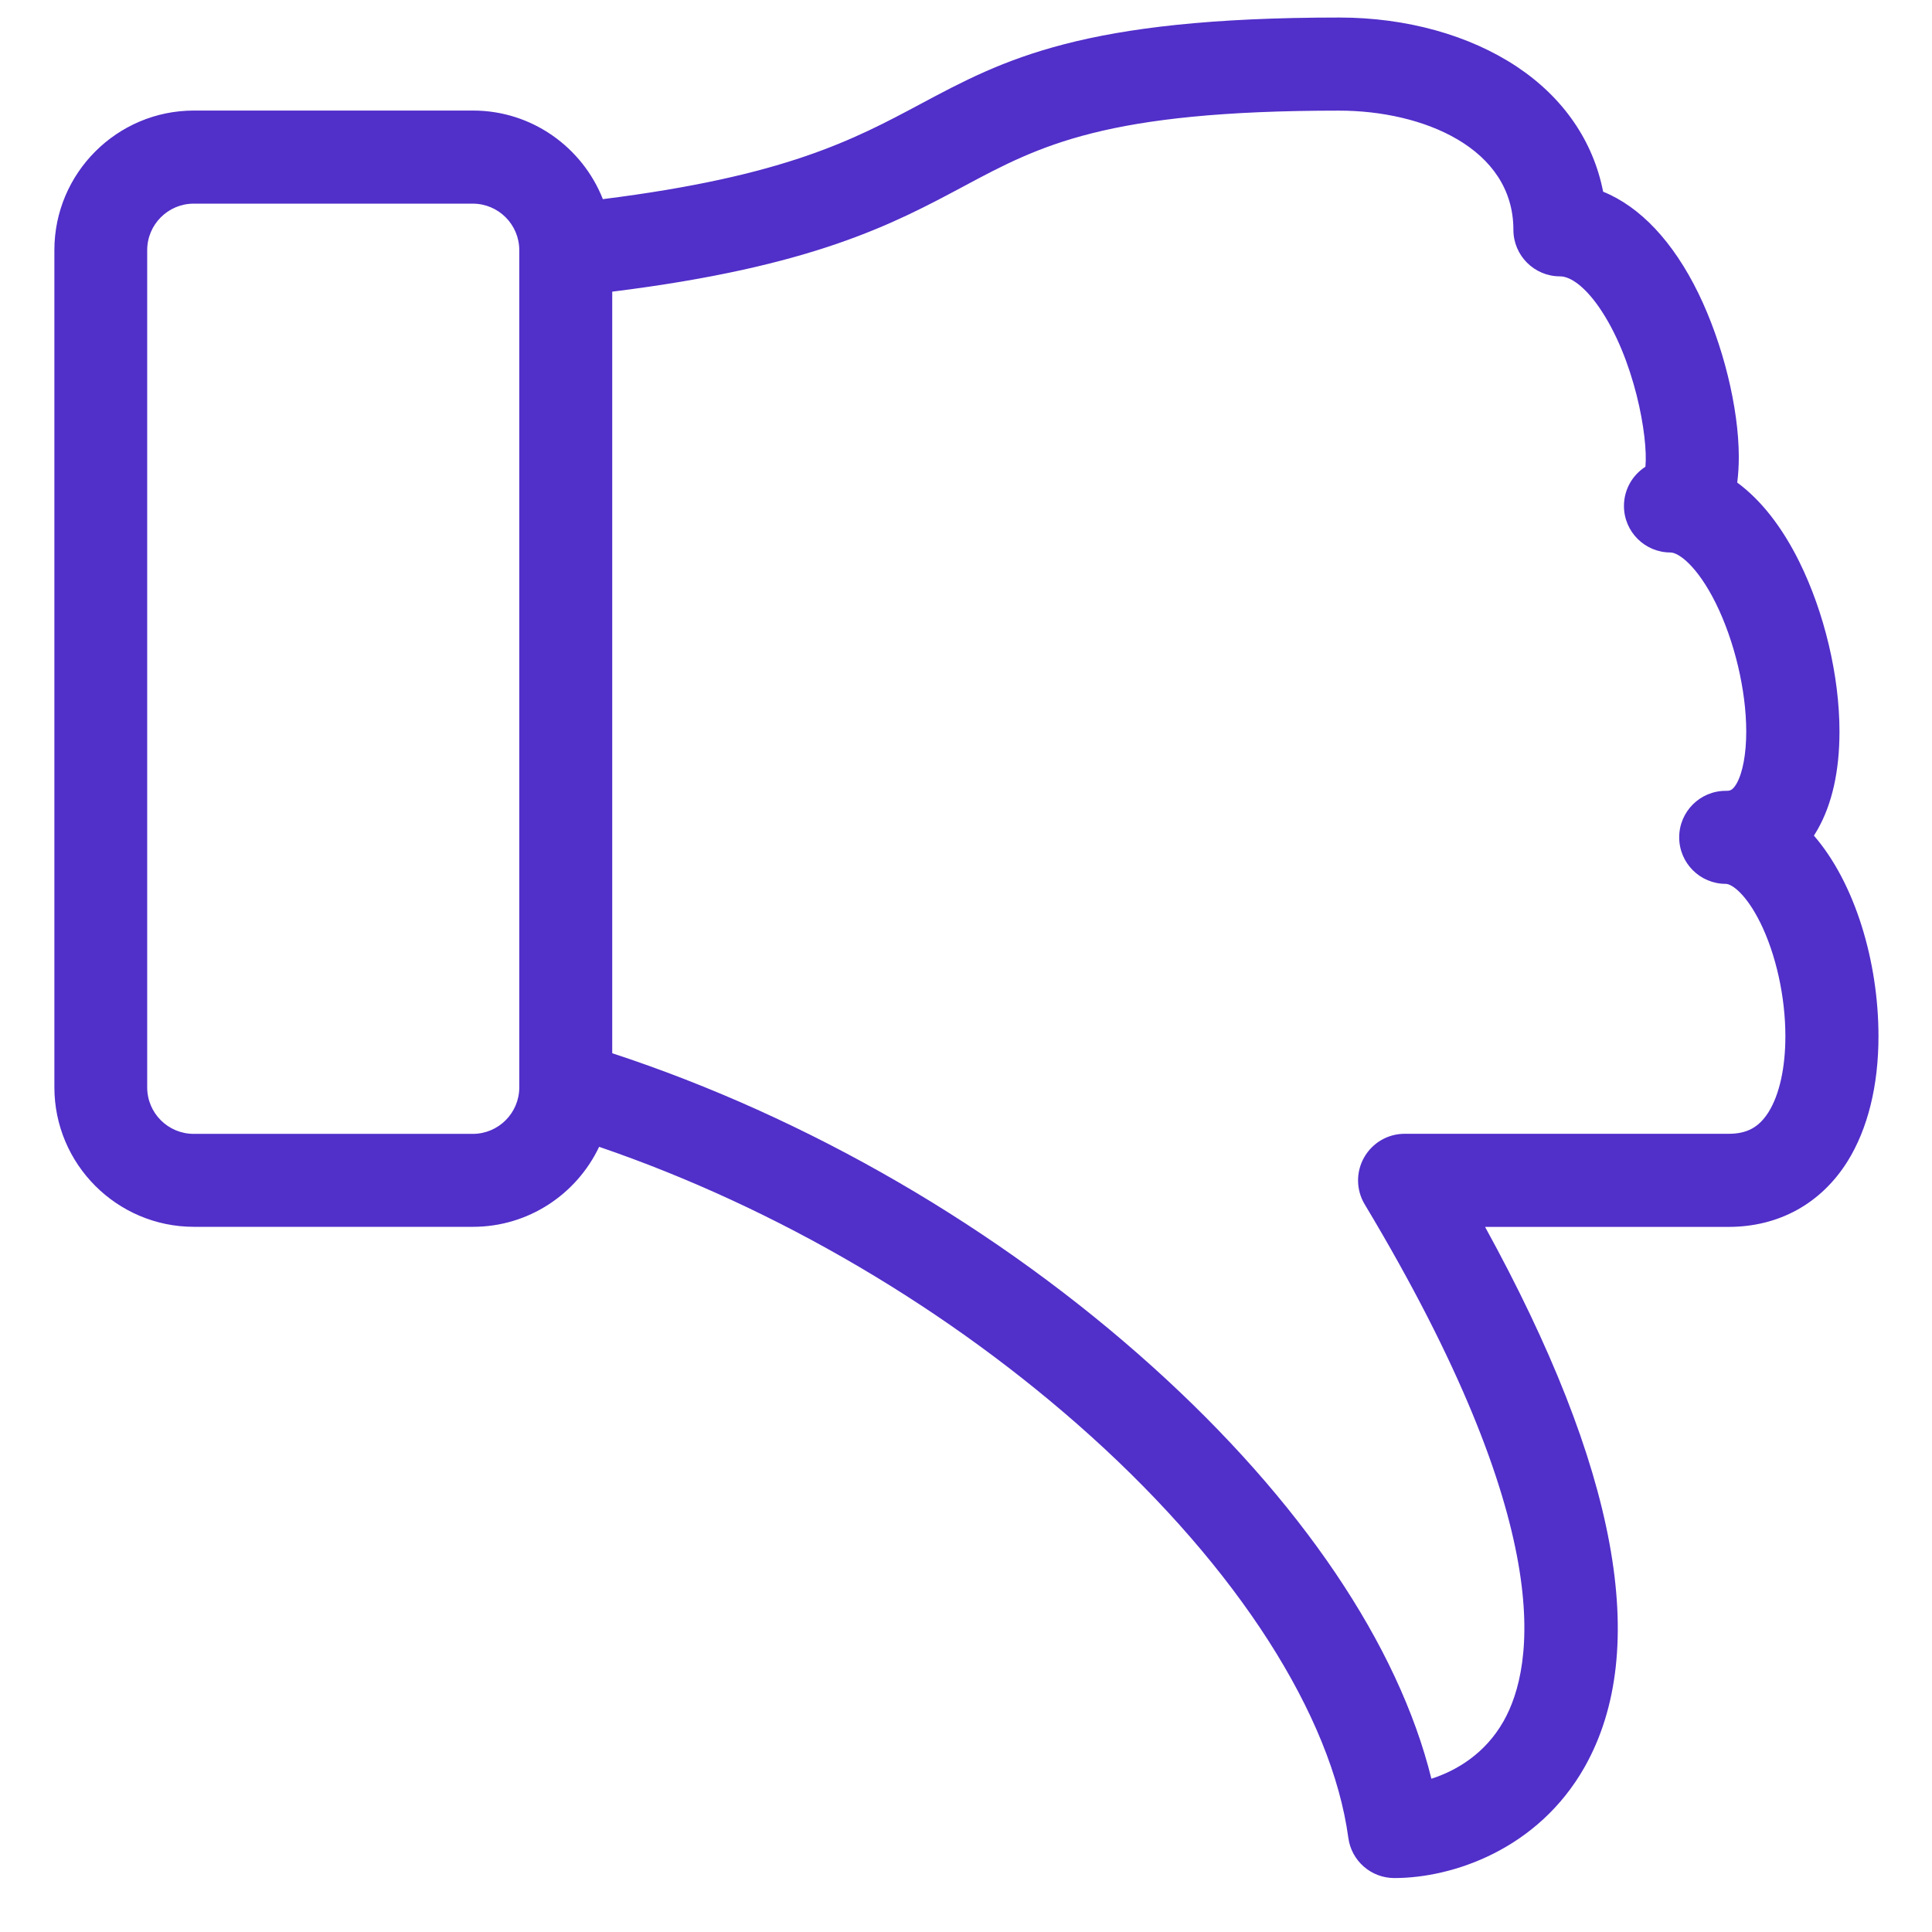
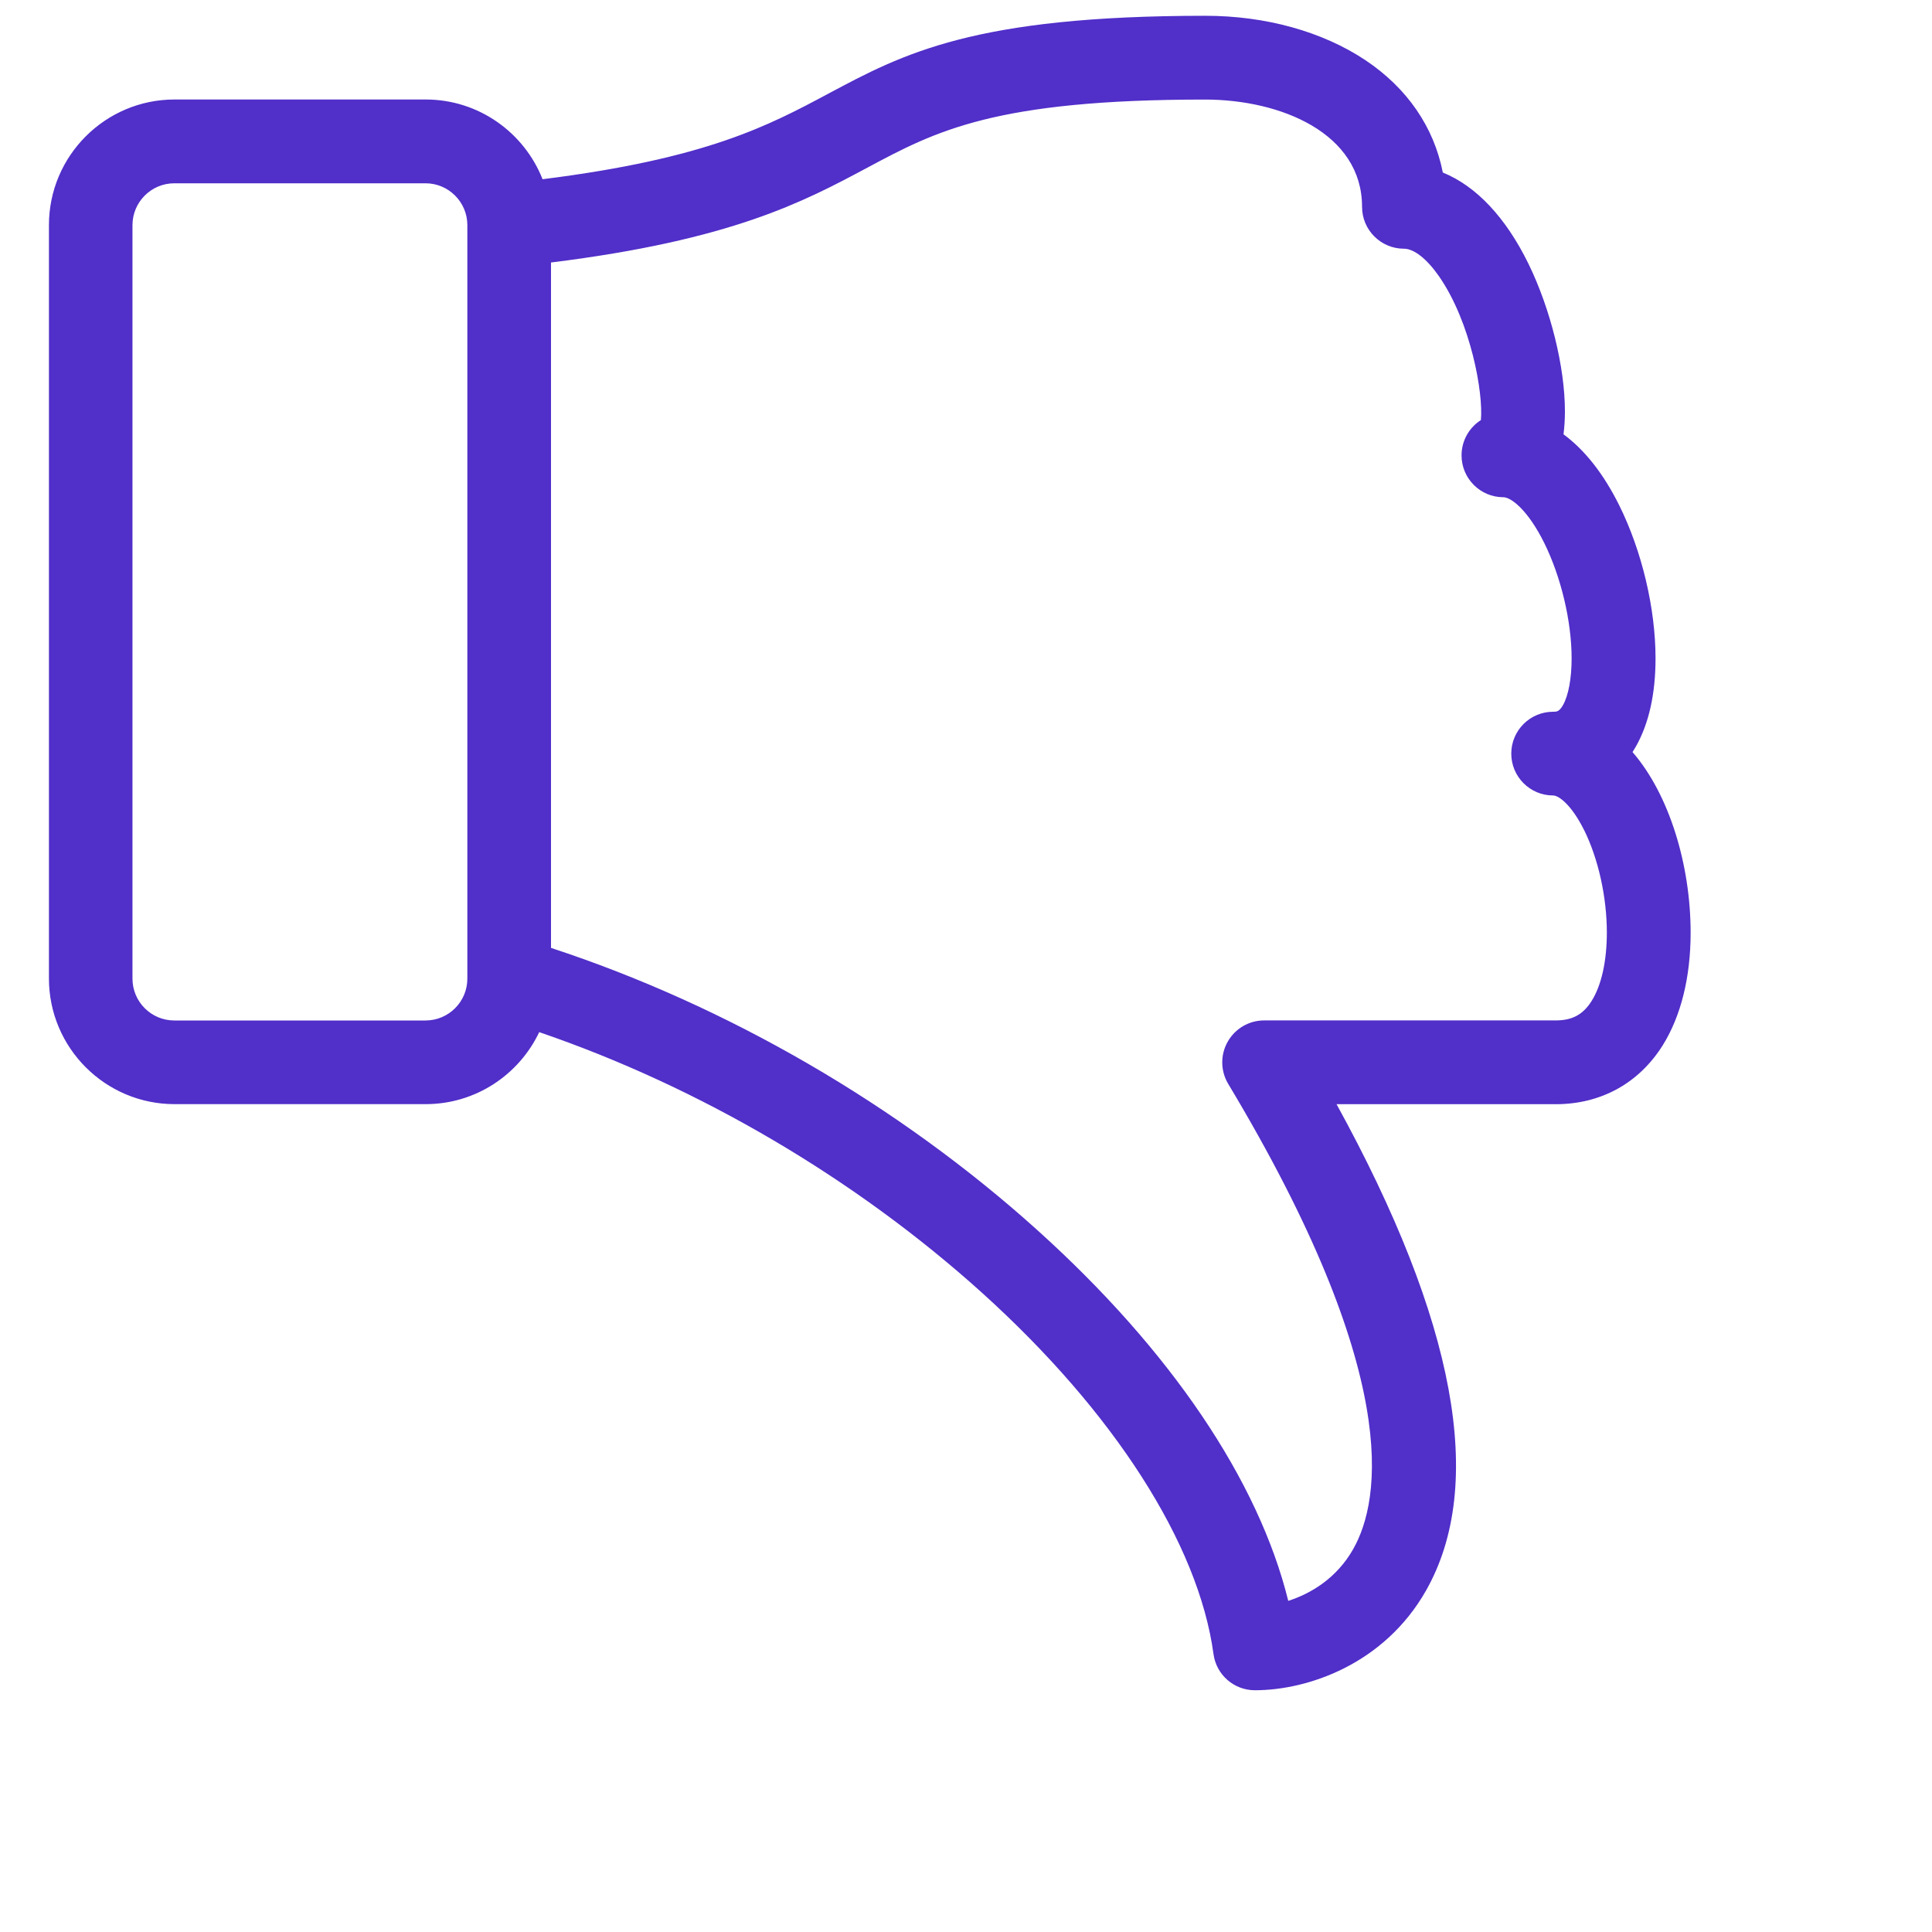
- <svg xmlns="http://www.w3.org/2000/svg" width="27" height="27" viewBox="0 0 27 27" fill="none">
+ <svg xmlns="http://www.w3.org/2000/svg" viewBox="0 0 30 30" fill="none">
  <g clip-path="url(#clip0_9186_24919)">
    <path d="M25.348 11.676C25.924 12.34 26.252 13.438 26.252 14.483C26.252 15.173 26.102 15.777 25.819 16.231C25.449 16.821 24.859 17.146 24.157 17.146H20.754C22.606 20.515 23.074 23.052 22.145 24.695C21.496 25.841 20.308 26.246 19.486 26.246C19.161 26.246 18.886 26.006 18.843 25.683C18.61 23.969 17.298 21.923 15.244 20.07C13.276 18.296 10.858 16.877 8.373 16.027C8.059 16.688 7.387 17.145 6.61 17.145H2.71C1.635 17.145 0.76 16.27 0.76 15.195V3.495C0.76 2.42 1.635 1.545 2.71 1.545H6.61C7.434 1.545 8.139 2.059 8.425 2.783C10.974 2.463 11.933 1.951 12.863 1.454C14.026 0.833 15.123 0.245 18.717 0.245C19.653 0.245 20.534 0.49 21.2 0.933C21.85 1.366 22.266 1.974 22.404 2.679C22.922 2.889 23.382 3.376 23.735 4.098C24.078 4.802 24.3 5.7 24.3 6.388C24.3 6.516 24.292 6.635 24.278 6.744C24.607 6.986 24.902 7.359 25.145 7.85C25.496 8.559 25.707 9.447 25.707 10.224C25.707 10.775 25.604 11.234 25.403 11.59C25.386 11.619 25.369 11.647 25.352 11.675L25.348 11.676ZM6.607 2.846H2.707C2.348 2.846 2.057 3.138 2.057 3.496V15.196C2.057 15.555 2.348 15.846 2.707 15.846H6.607C6.966 15.846 7.257 15.555 7.257 15.196V3.498V3.496C7.257 3.138 6.966 2.846 6.607 2.846ZM24.598 12.89C24.402 12.495 24.203 12.352 24.117 12.352C23.758 12.352 23.467 12.061 23.467 11.702C23.467 11.343 23.758 11.052 24.117 11.052C24.172 11.052 24.21 11.052 24.269 10.951C24.355 10.799 24.404 10.535 24.404 10.225C24.404 9.647 24.24 8.959 23.978 8.429C23.72 7.91 23.459 7.721 23.345 7.721C22.986 7.721 22.695 7.43 22.695 7.071C22.695 6.841 22.814 6.639 22.995 6.523C23.035 6.111 22.843 5.008 22.344 4.289C22.155 4.018 21.956 3.862 21.8 3.862C21.442 3.862 21.15 3.571 21.15 3.212C21.15 2.068 19.887 1.546 18.713 1.546C15.446 1.546 14.531 2.035 13.471 2.602C12.481 3.131 11.368 3.727 8.556 4.076V14.719C11.287 15.615 13.954 17.159 16.111 19.104C18.182 20.971 19.542 22.989 20.004 24.858C20.357 24.745 20.756 24.506 21.012 24.055C21.447 23.288 21.772 21.33 19.072 16.831C18.951 16.63 18.948 16.379 19.064 16.175C19.18 15.971 19.395 15.845 19.629 15.845H24.157C24.416 15.845 24.582 15.754 24.716 15.541C24.868 15.298 24.951 14.921 24.951 14.481C24.951 13.93 24.819 13.335 24.598 12.889V12.89Z" fill="#512FC9" />
  </g>
  <defs>
    <clipPath id="clip0_9186_24919">
-       <rect width="26" height="26" fill="currentColor" transform="translate(0.757324 0.246338)" />
+       <rect width="100%" height="100%" fill="currentColor" transform="translate(0.757324 0.246338)" />
    </clipPath>
  </defs>
</svg>
